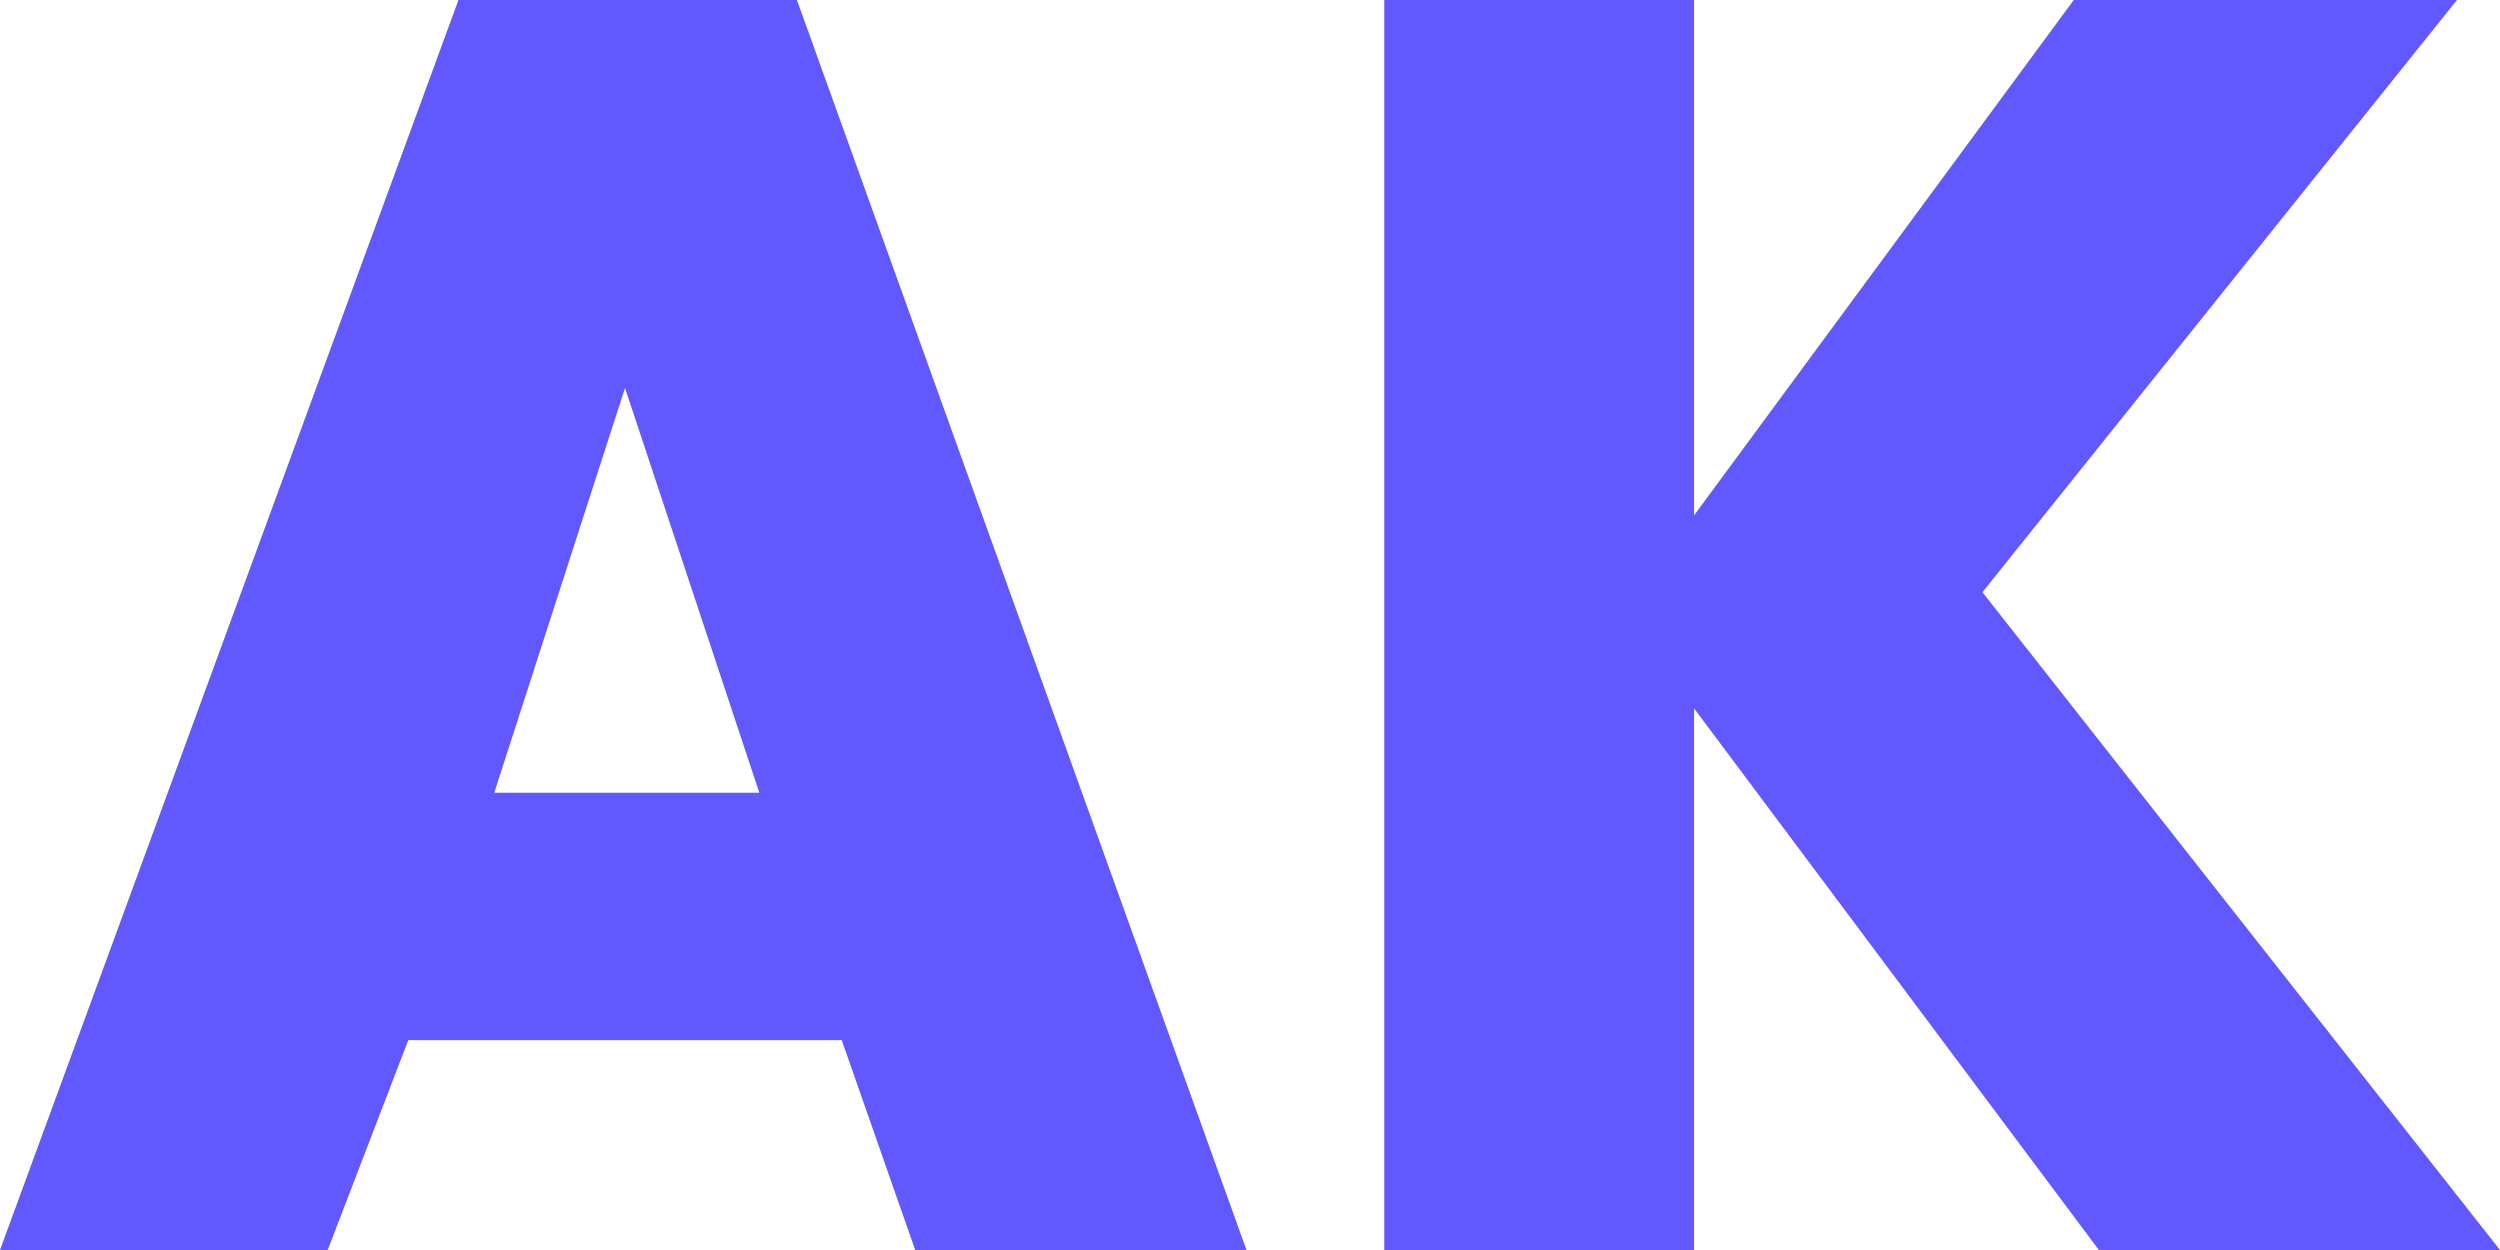
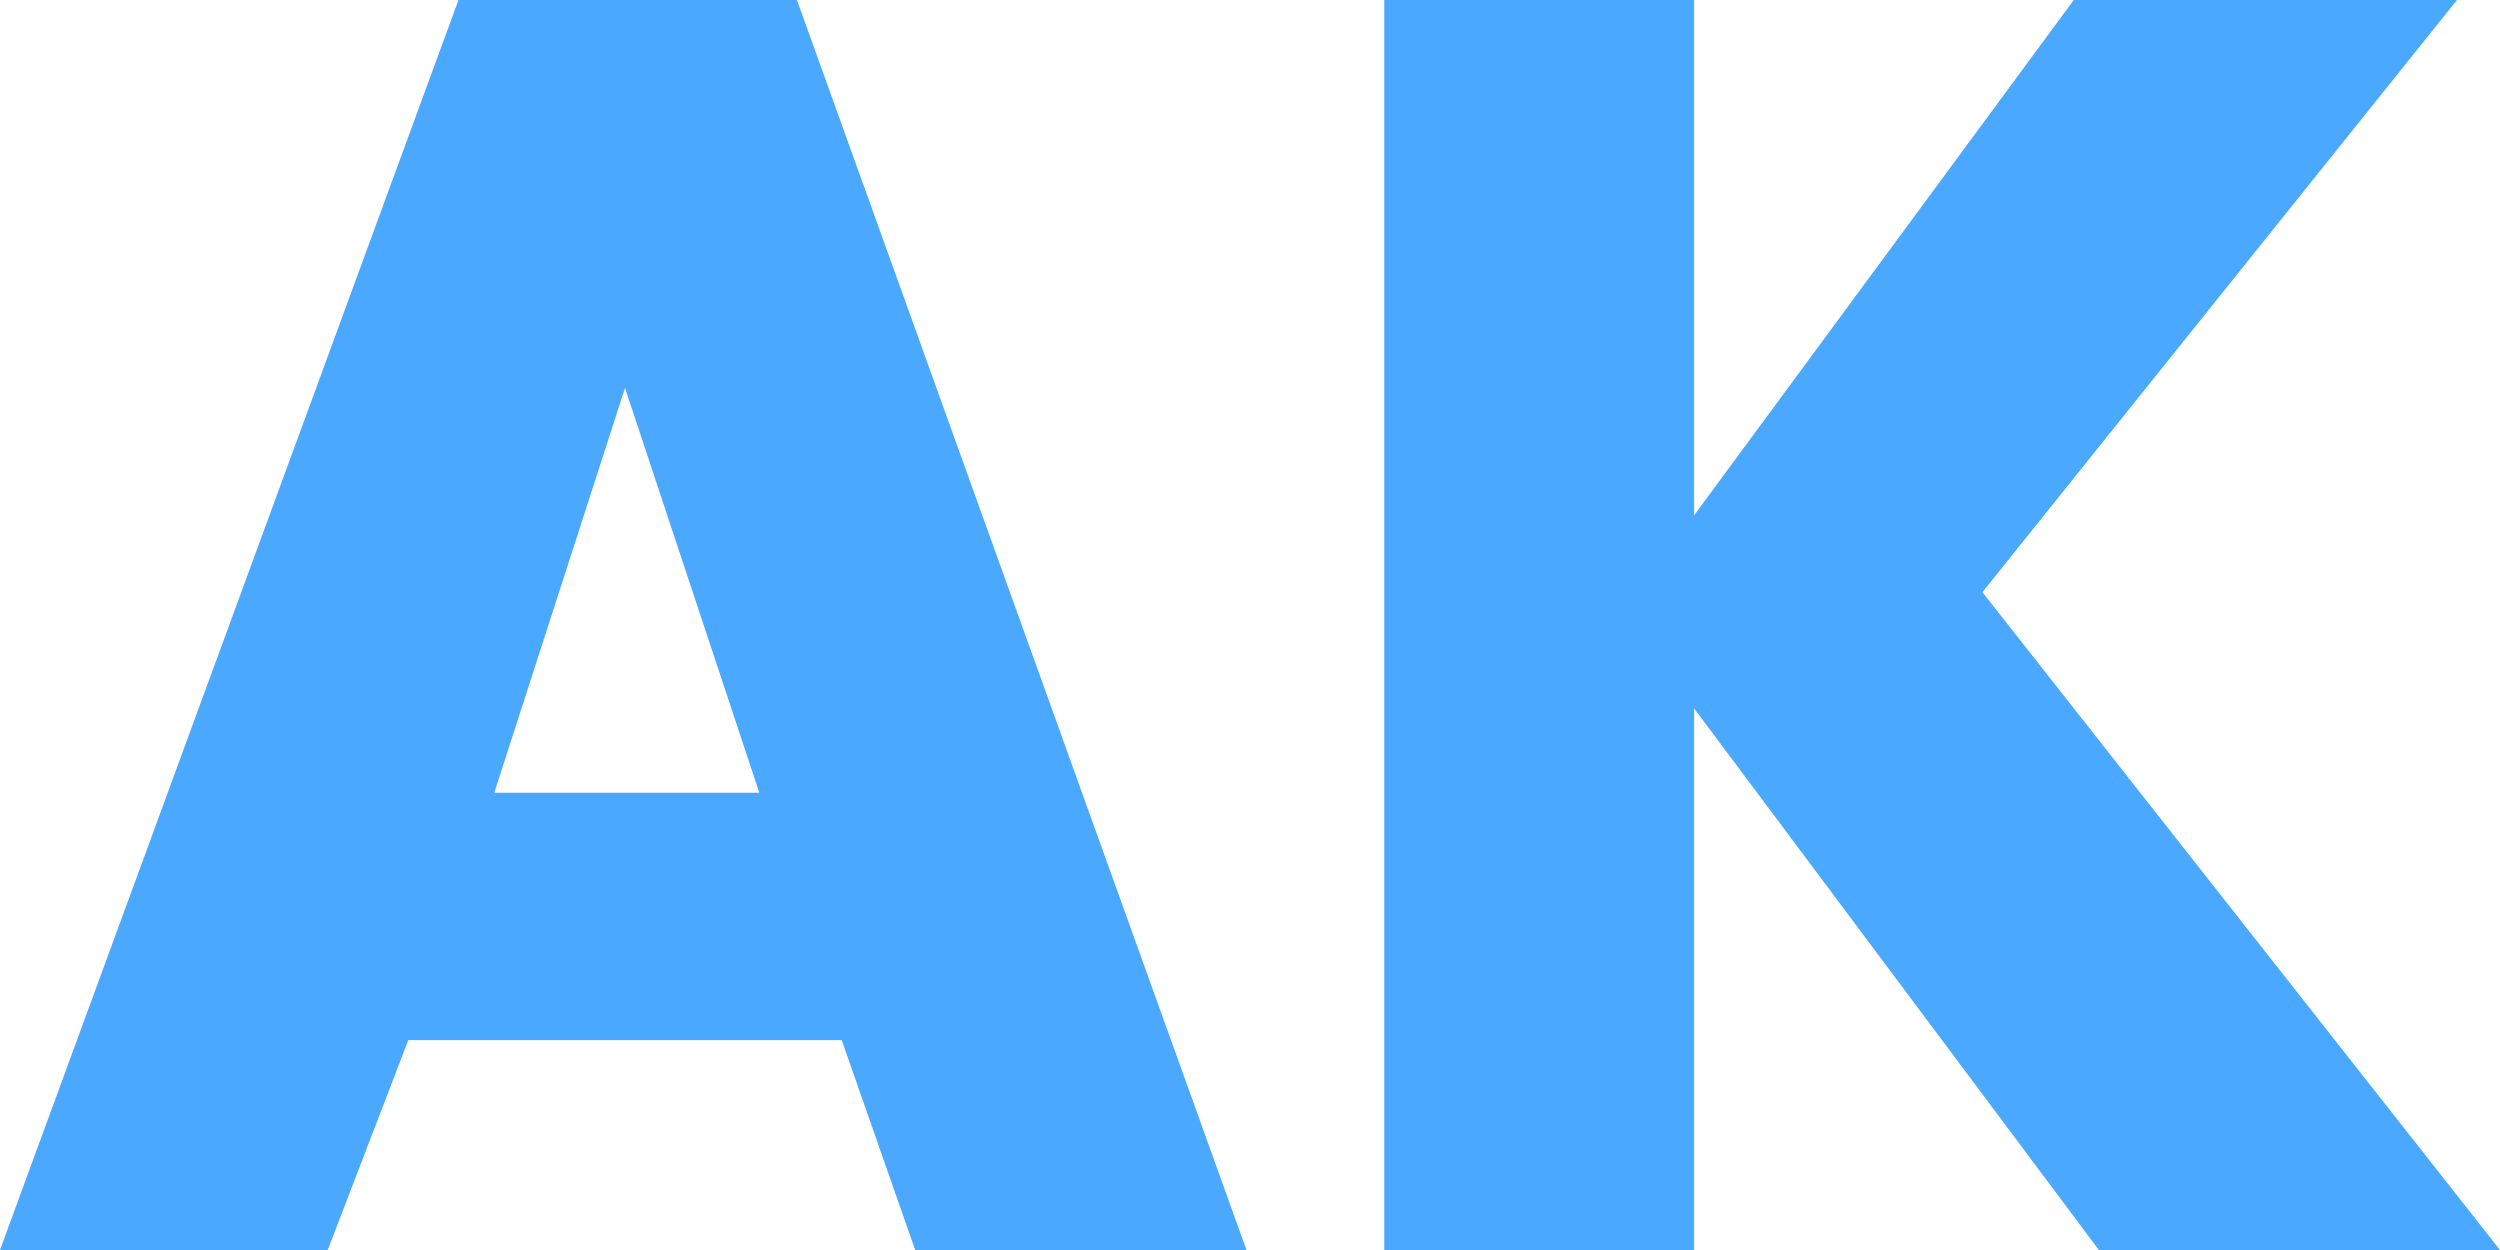
<svg xmlns="http://www.w3.org/2000/svg" width="44" height="22" viewBox="0 0 44 22" fill="none">
-   <path d="M16.107 22L14.814 18.306H7.186L5.768 22H0L8.069 0H14.026L21.938 22H16.107ZM8.699 13.952H13.364L11 6.828L8.699 13.952Z" fill="#6159FF" />
-   <path d="M29.816 0V9.07L36.498 0H43.243L34.891 10.423L44 22H36.94L29.816 12.468V22H24.363V0H29.816Z" fill="#6159FF" />
+   <path d="M16.107 22L14.814 18.306H7.186L5.768 22H0L8.069 0H14.026L21.938 22H16.107ZM8.699 13.952H13.364L11 6.828L8.699 13.952Z" fill="#4AA9FF" />
+   <path d="M29.816 0V9.07L36.498 0H43.243L34.891 10.423L44 22H36.94L29.816 12.468V22H24.363V0H29.816Z" fill="#4AA9FF" />
</svg>
